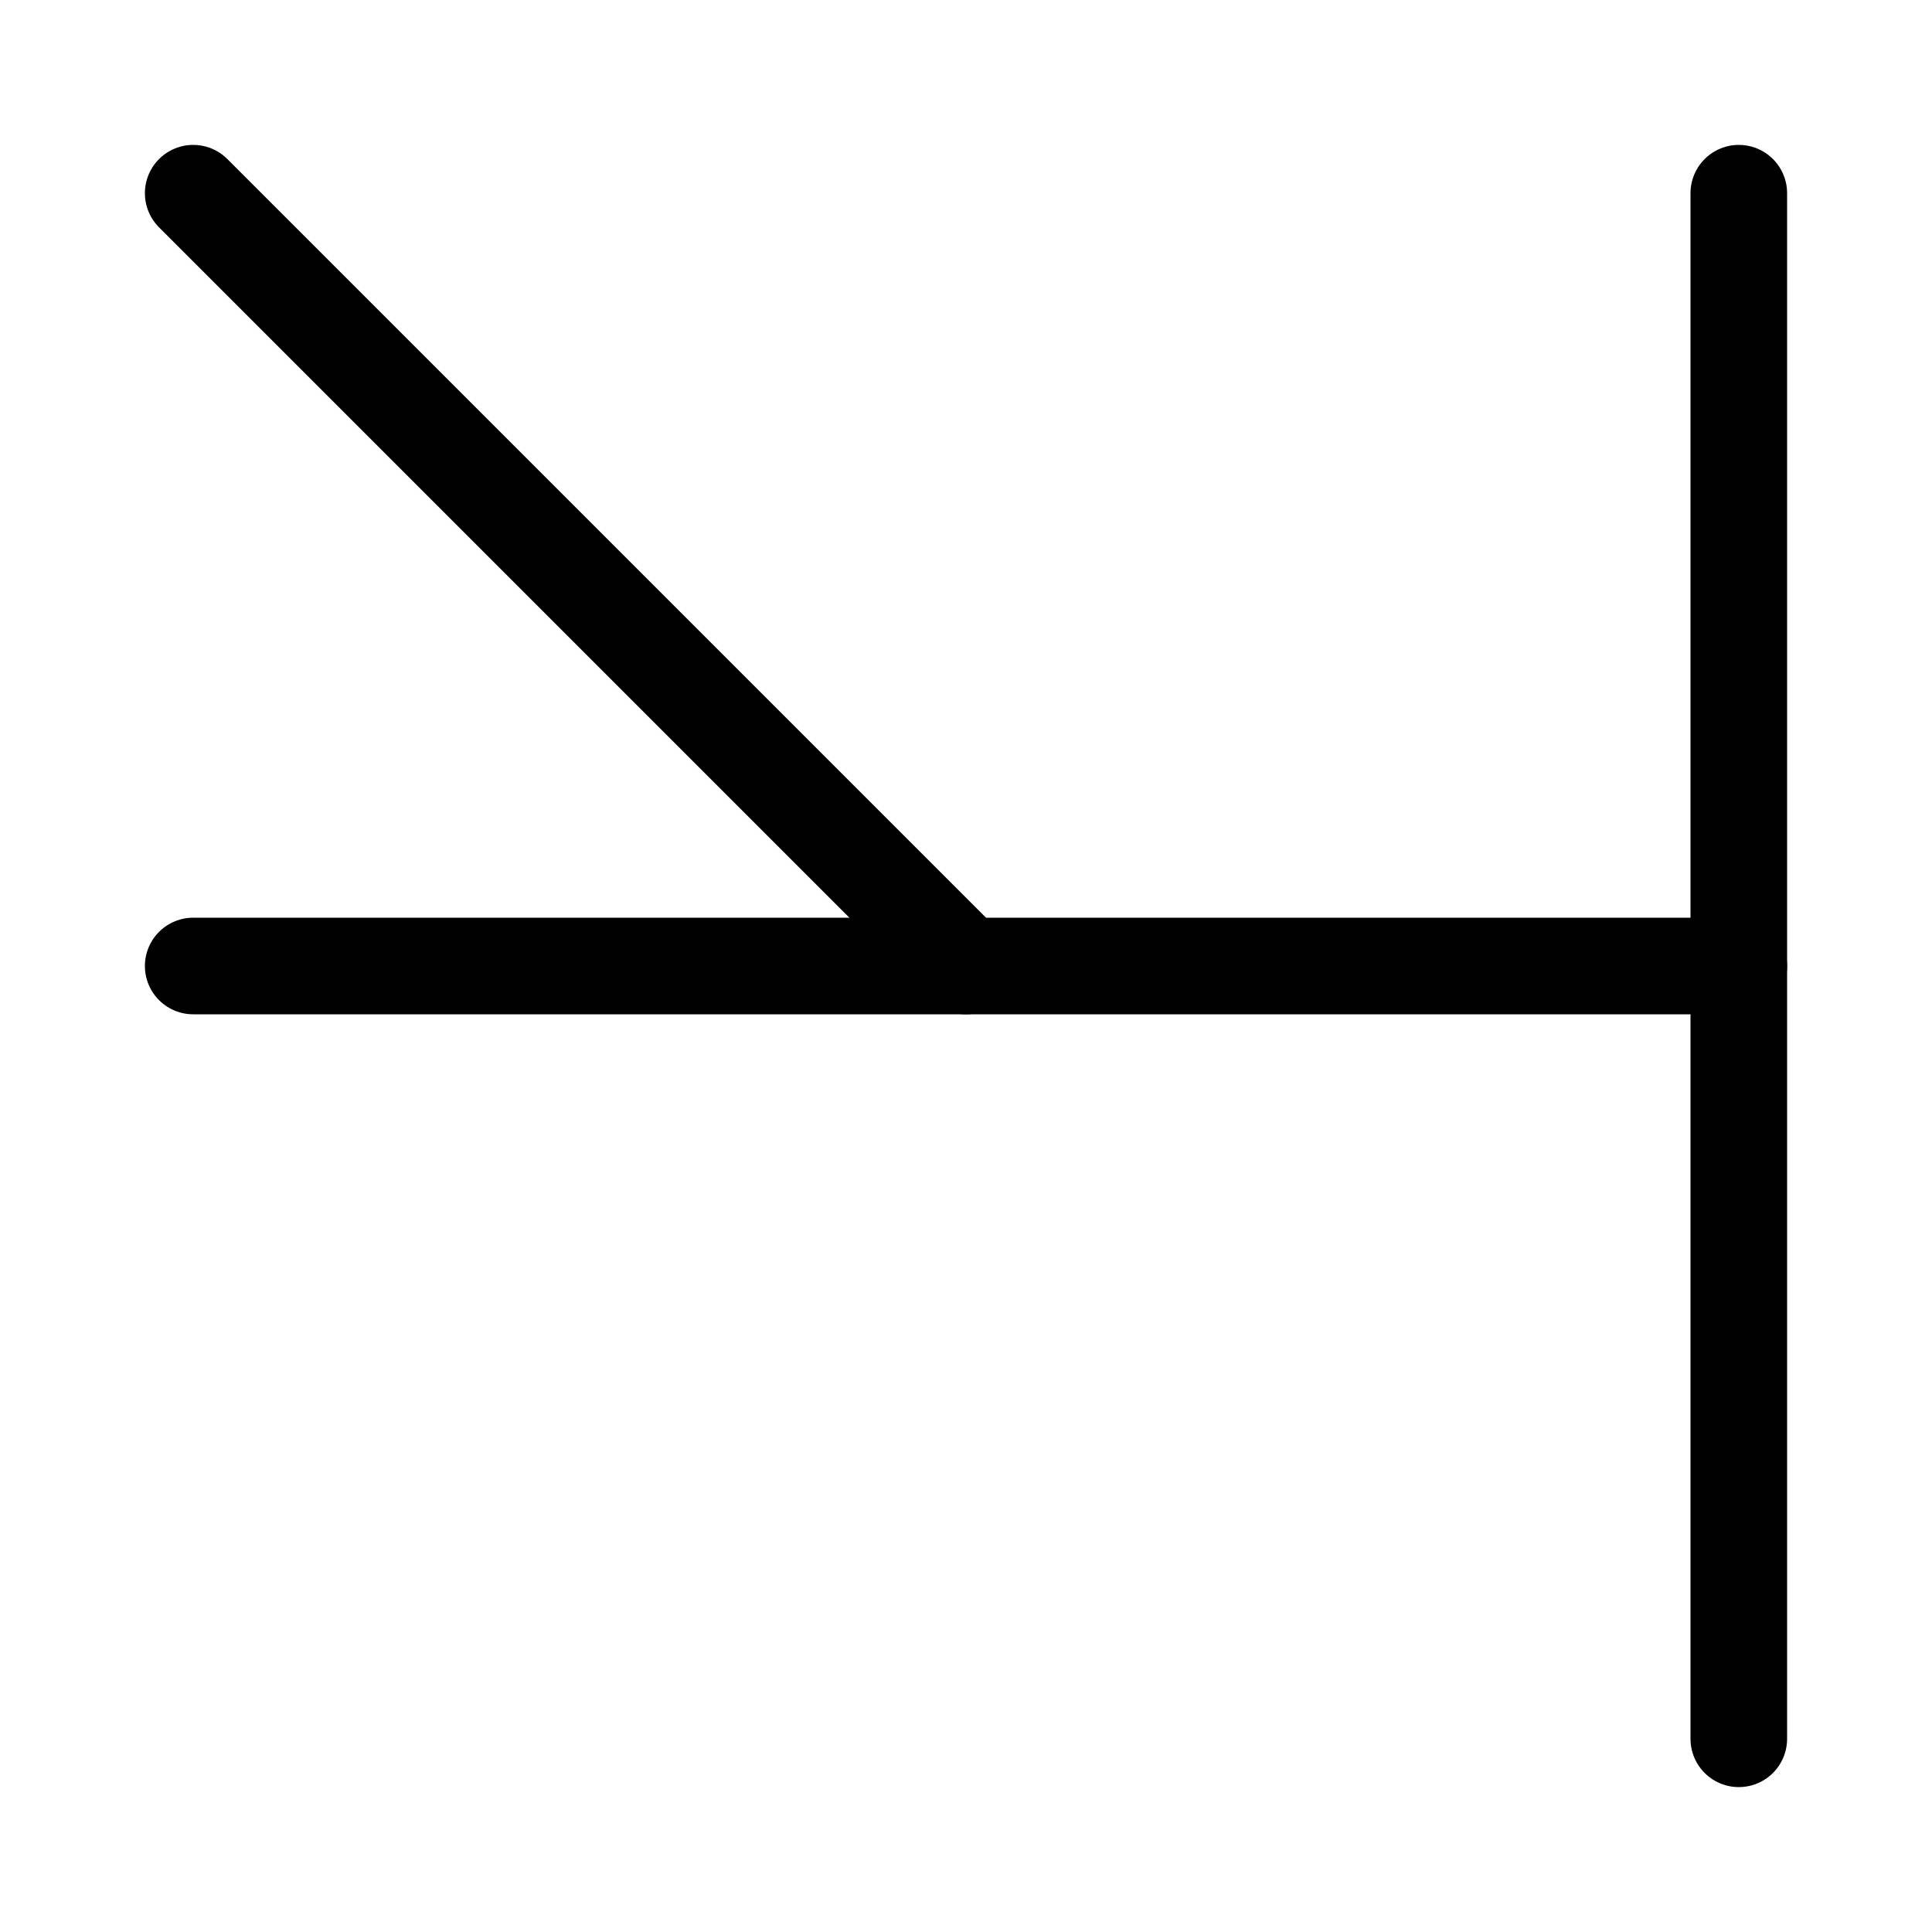
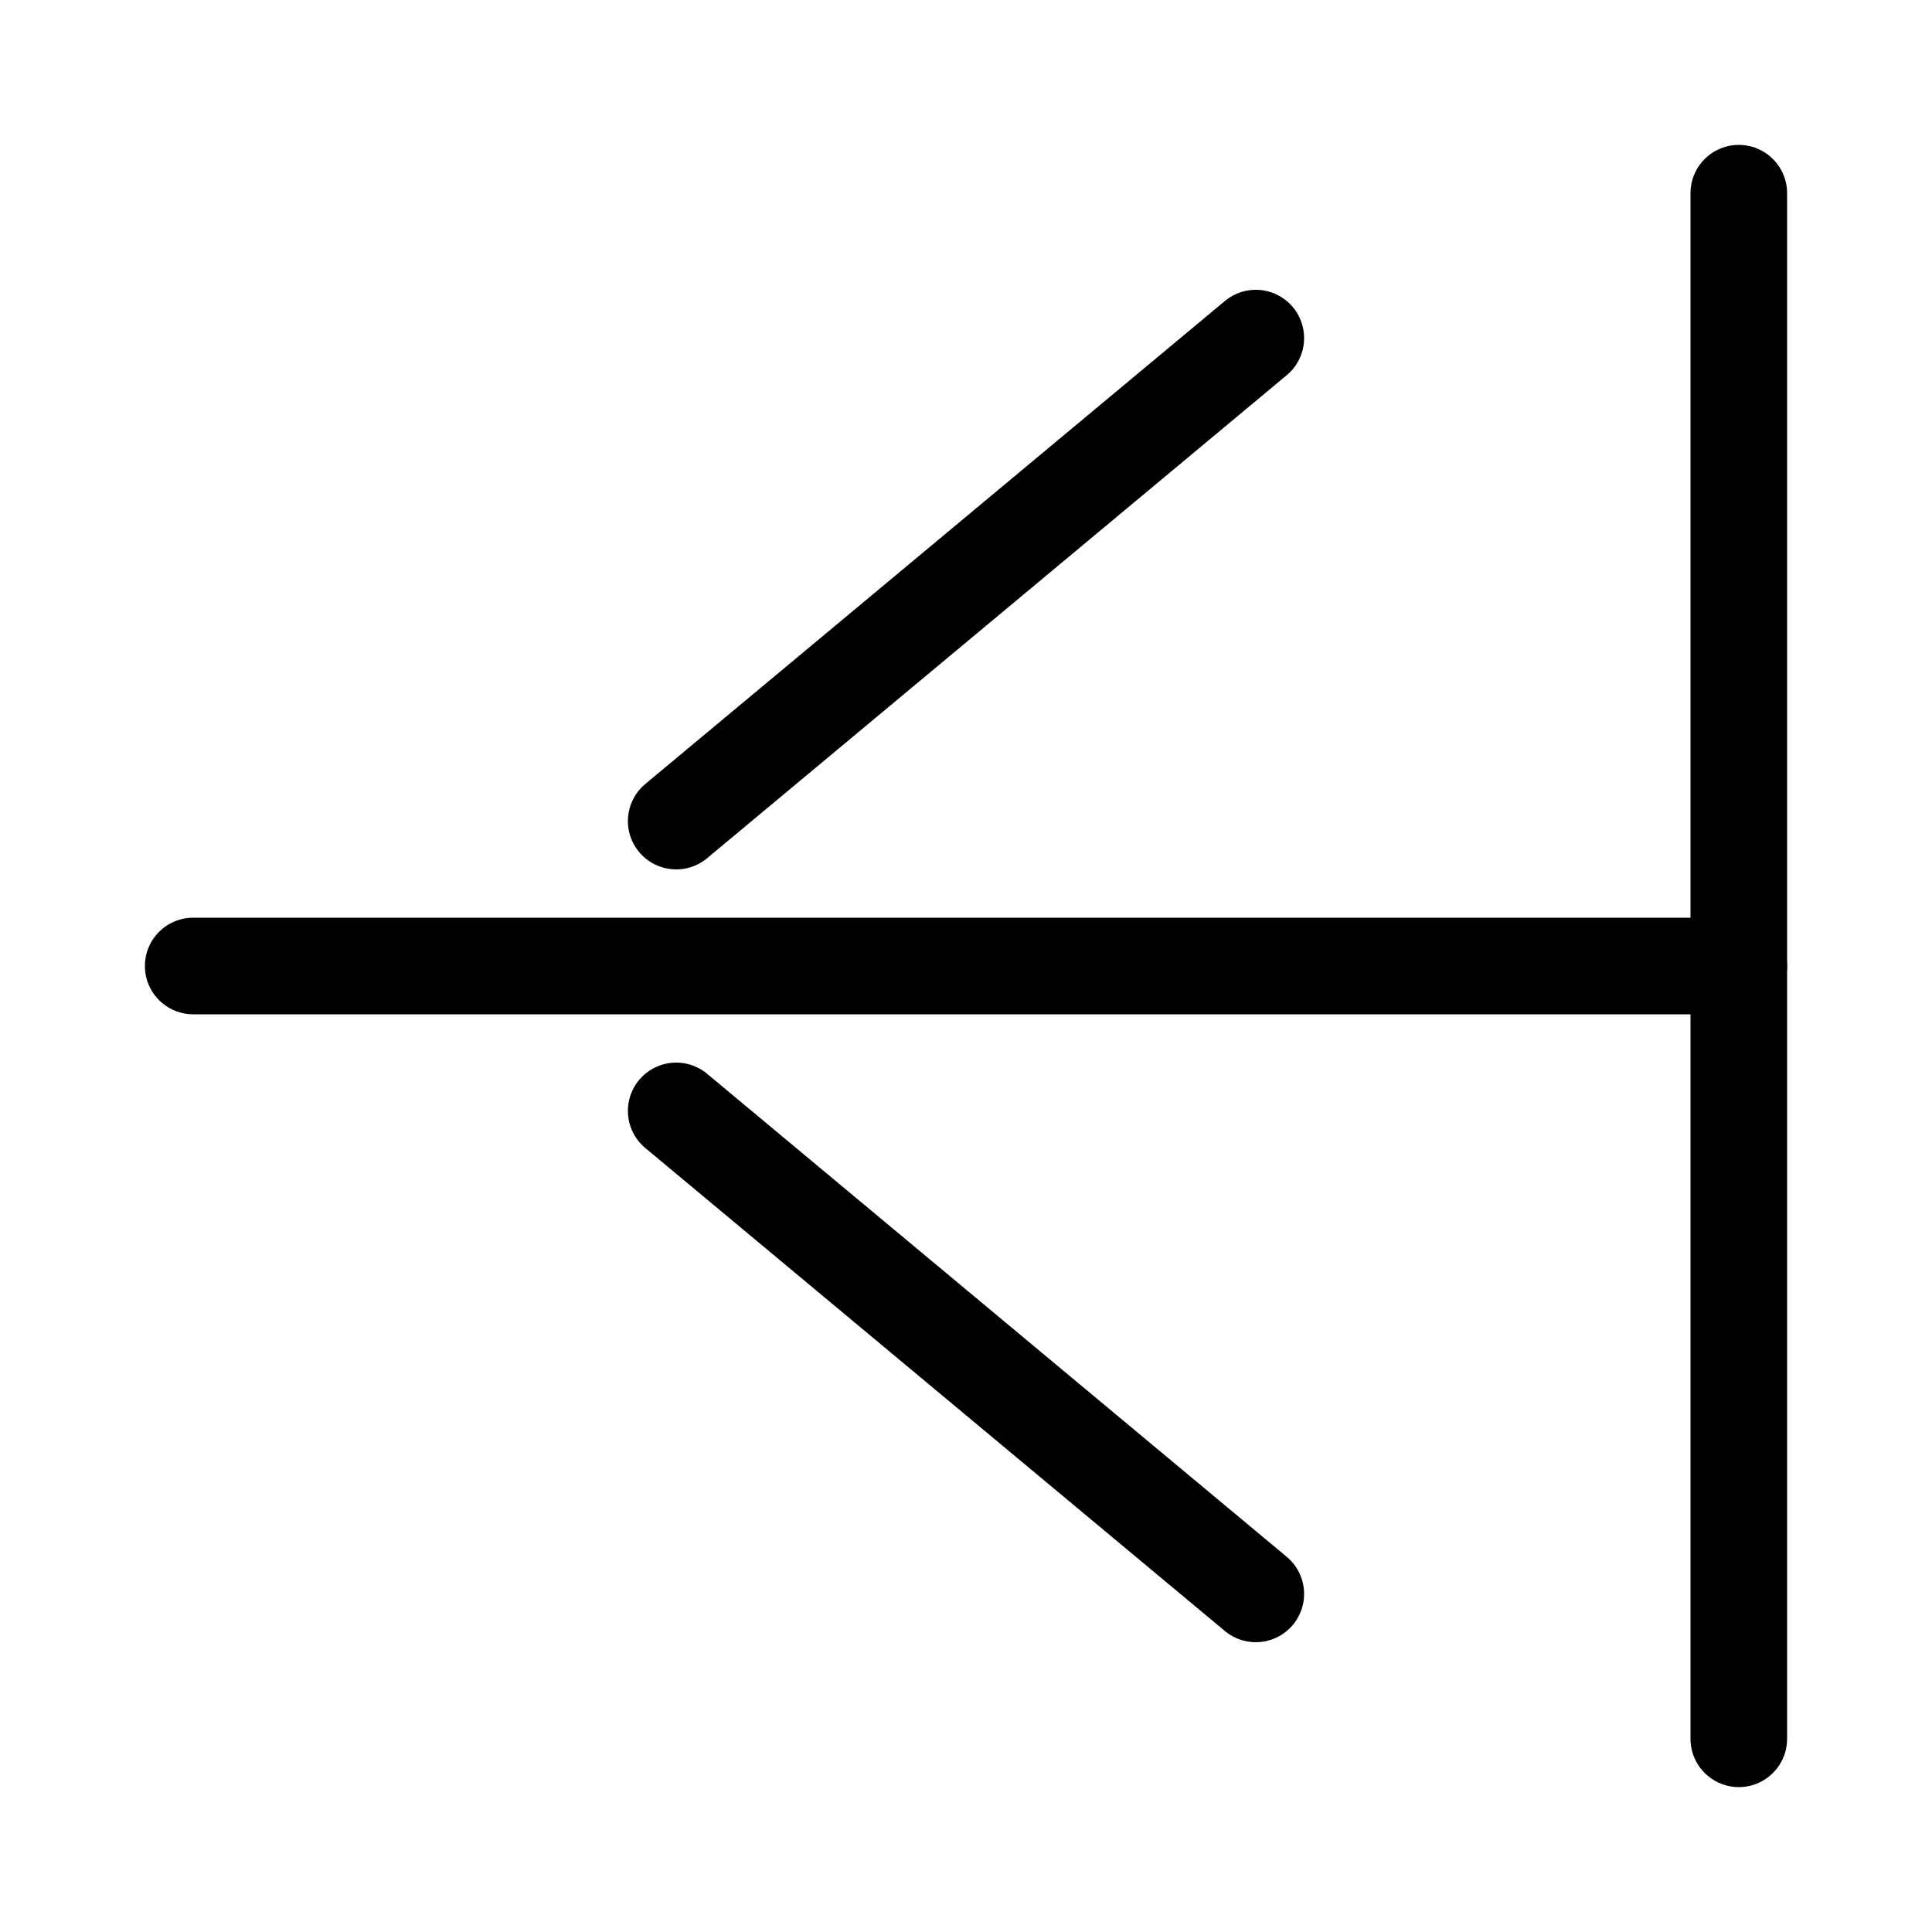
<svg xmlns="http://www.w3.org/2000/svg" width="40" height="40">
  <rect width="100%" height="100%" fill="white" />
  <g stroke="black" stroke-width="2" stroke-linecap="round">
    <g transform="" transform-origin="20 20">
      <line x1="4" y1="20" x2="36" y2="20" />
      <line x1="36" y1="4" x2="36" y2="36" />
    </g>
    <g transform="" transform-origin="20 12">
-       <line x1="4" y1="4" x2="20" y2="20" />
+       <line x1="26" y1="7" x2="14" y2="17" />
    </g>
-     <g transform="scale(1,-1)" transform-origin="20 28">
-       <line x1="4" y1="20" x2="20" y2="36" />
+     <g transform="" transform-origin="20 28">
+       <line x1="14" y1="23" x2="26" y2="33" />
    </g>
  </g>
</svg>
